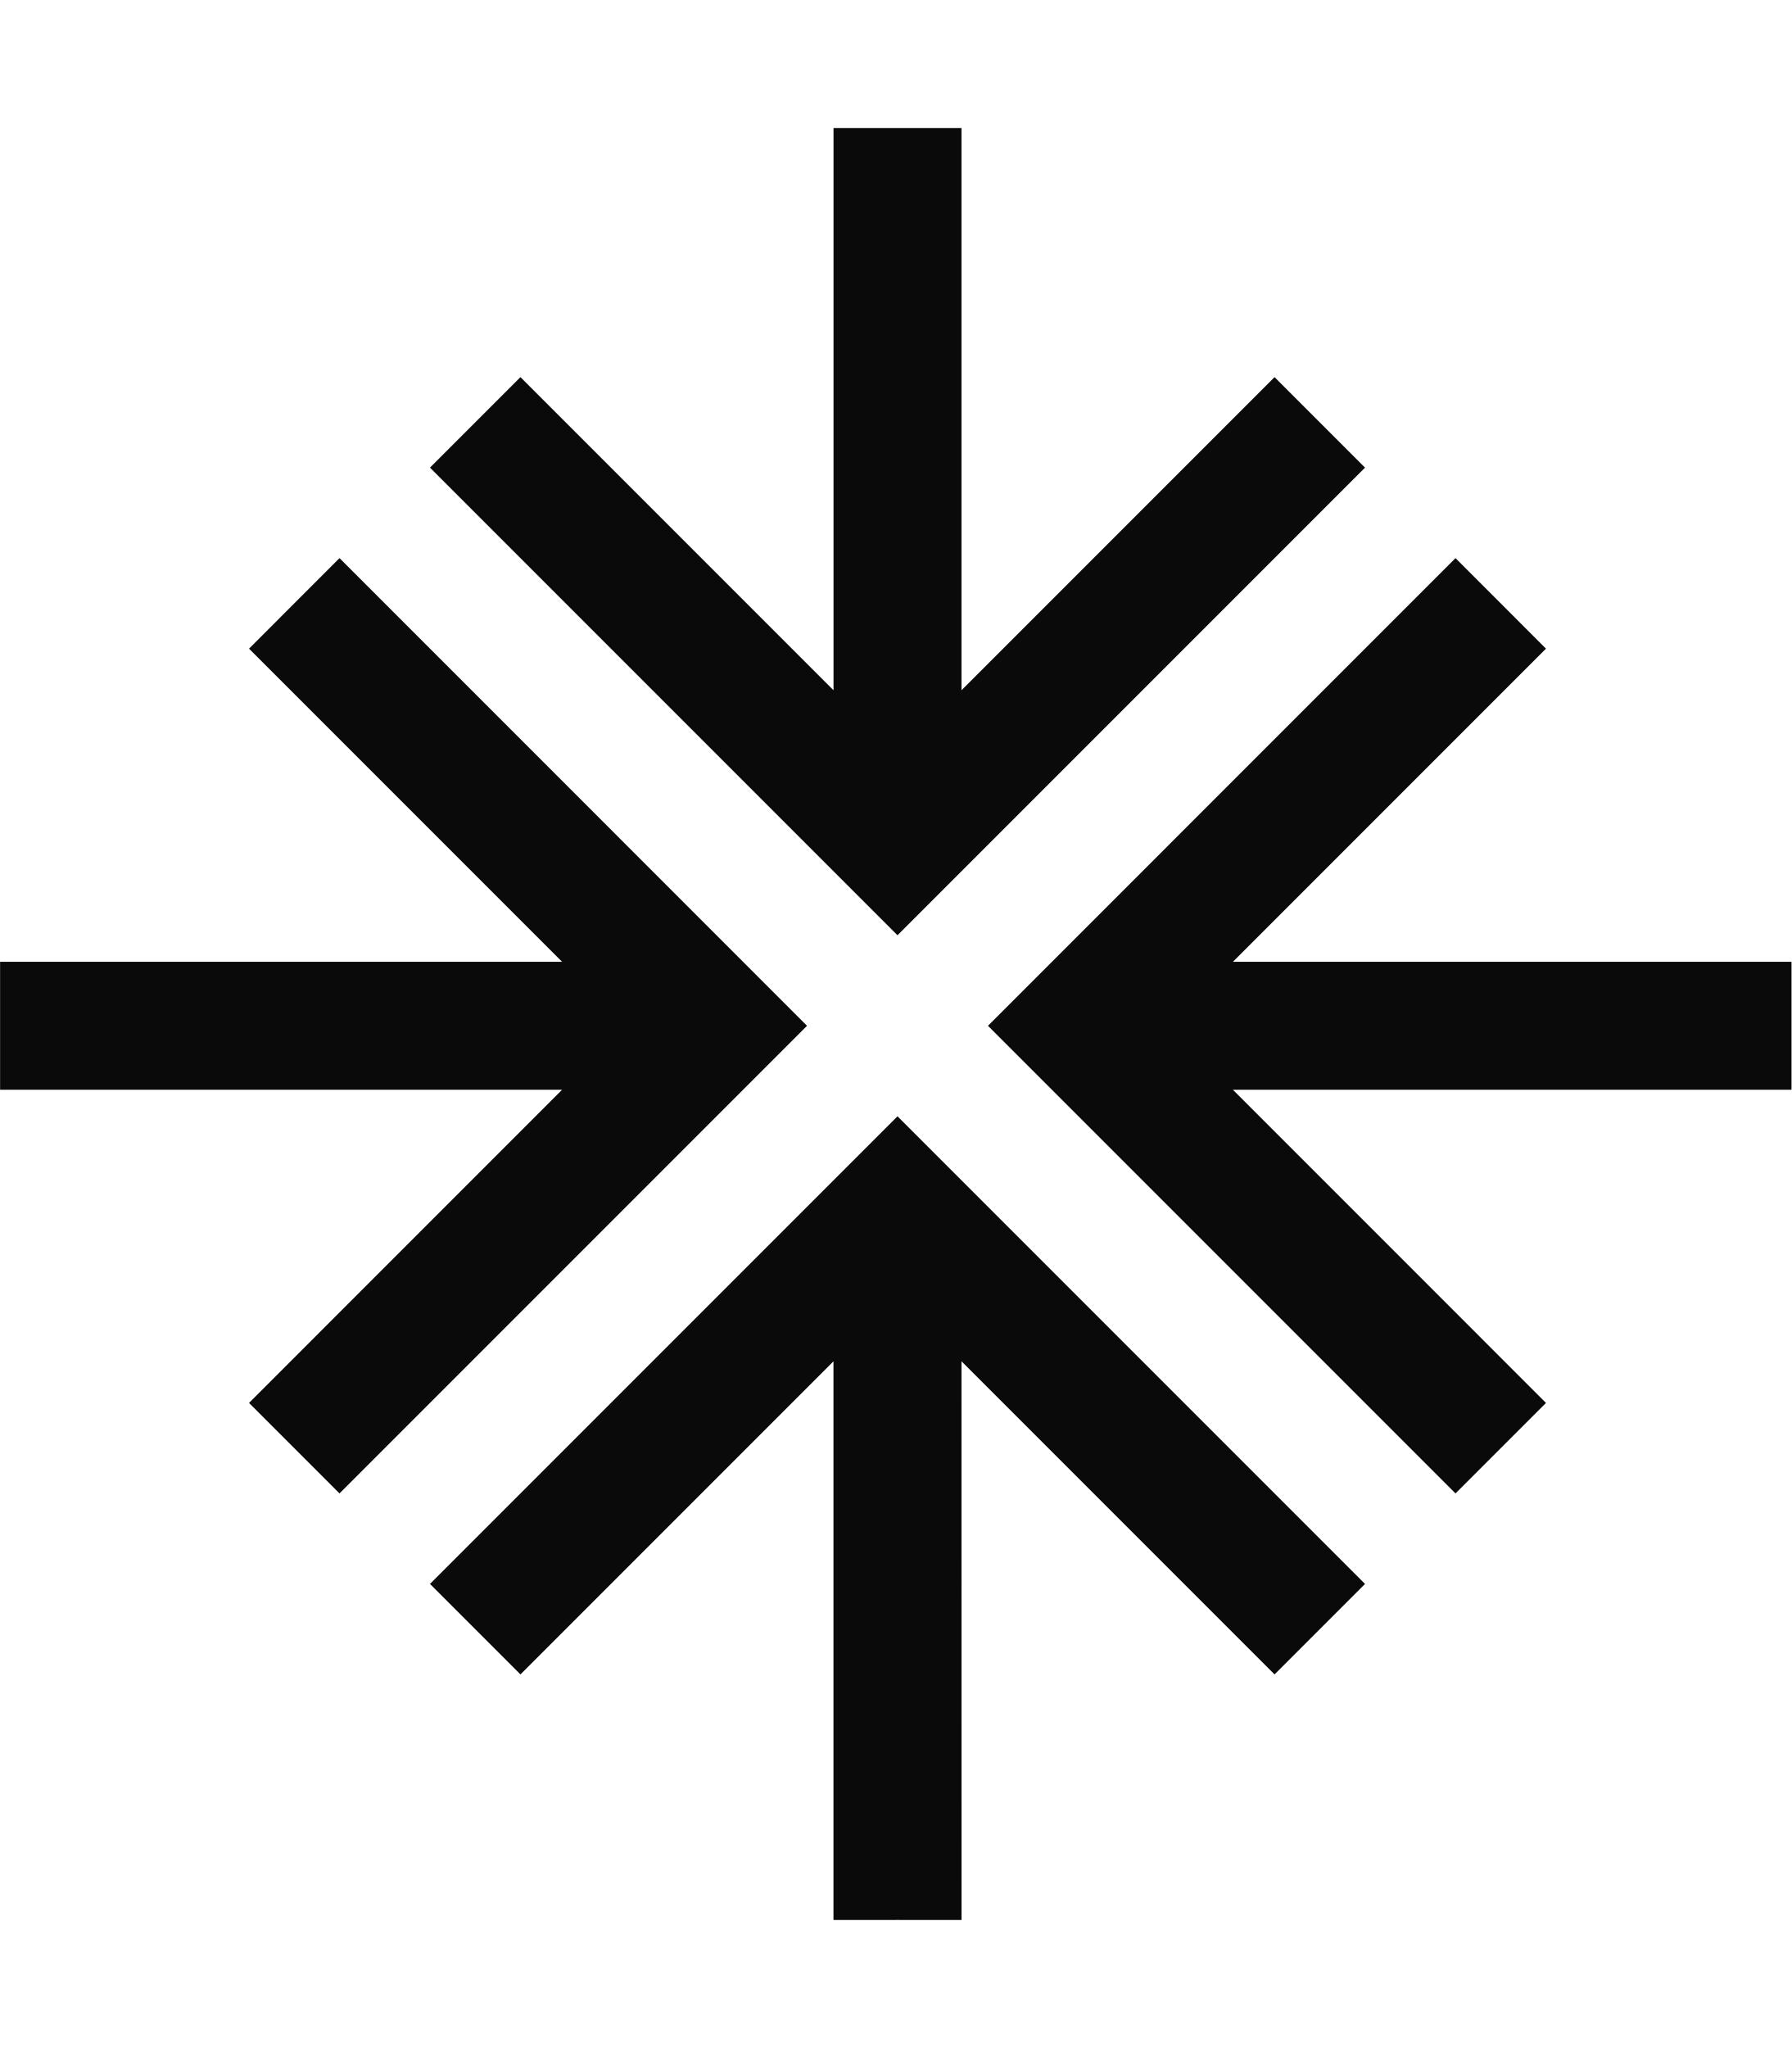
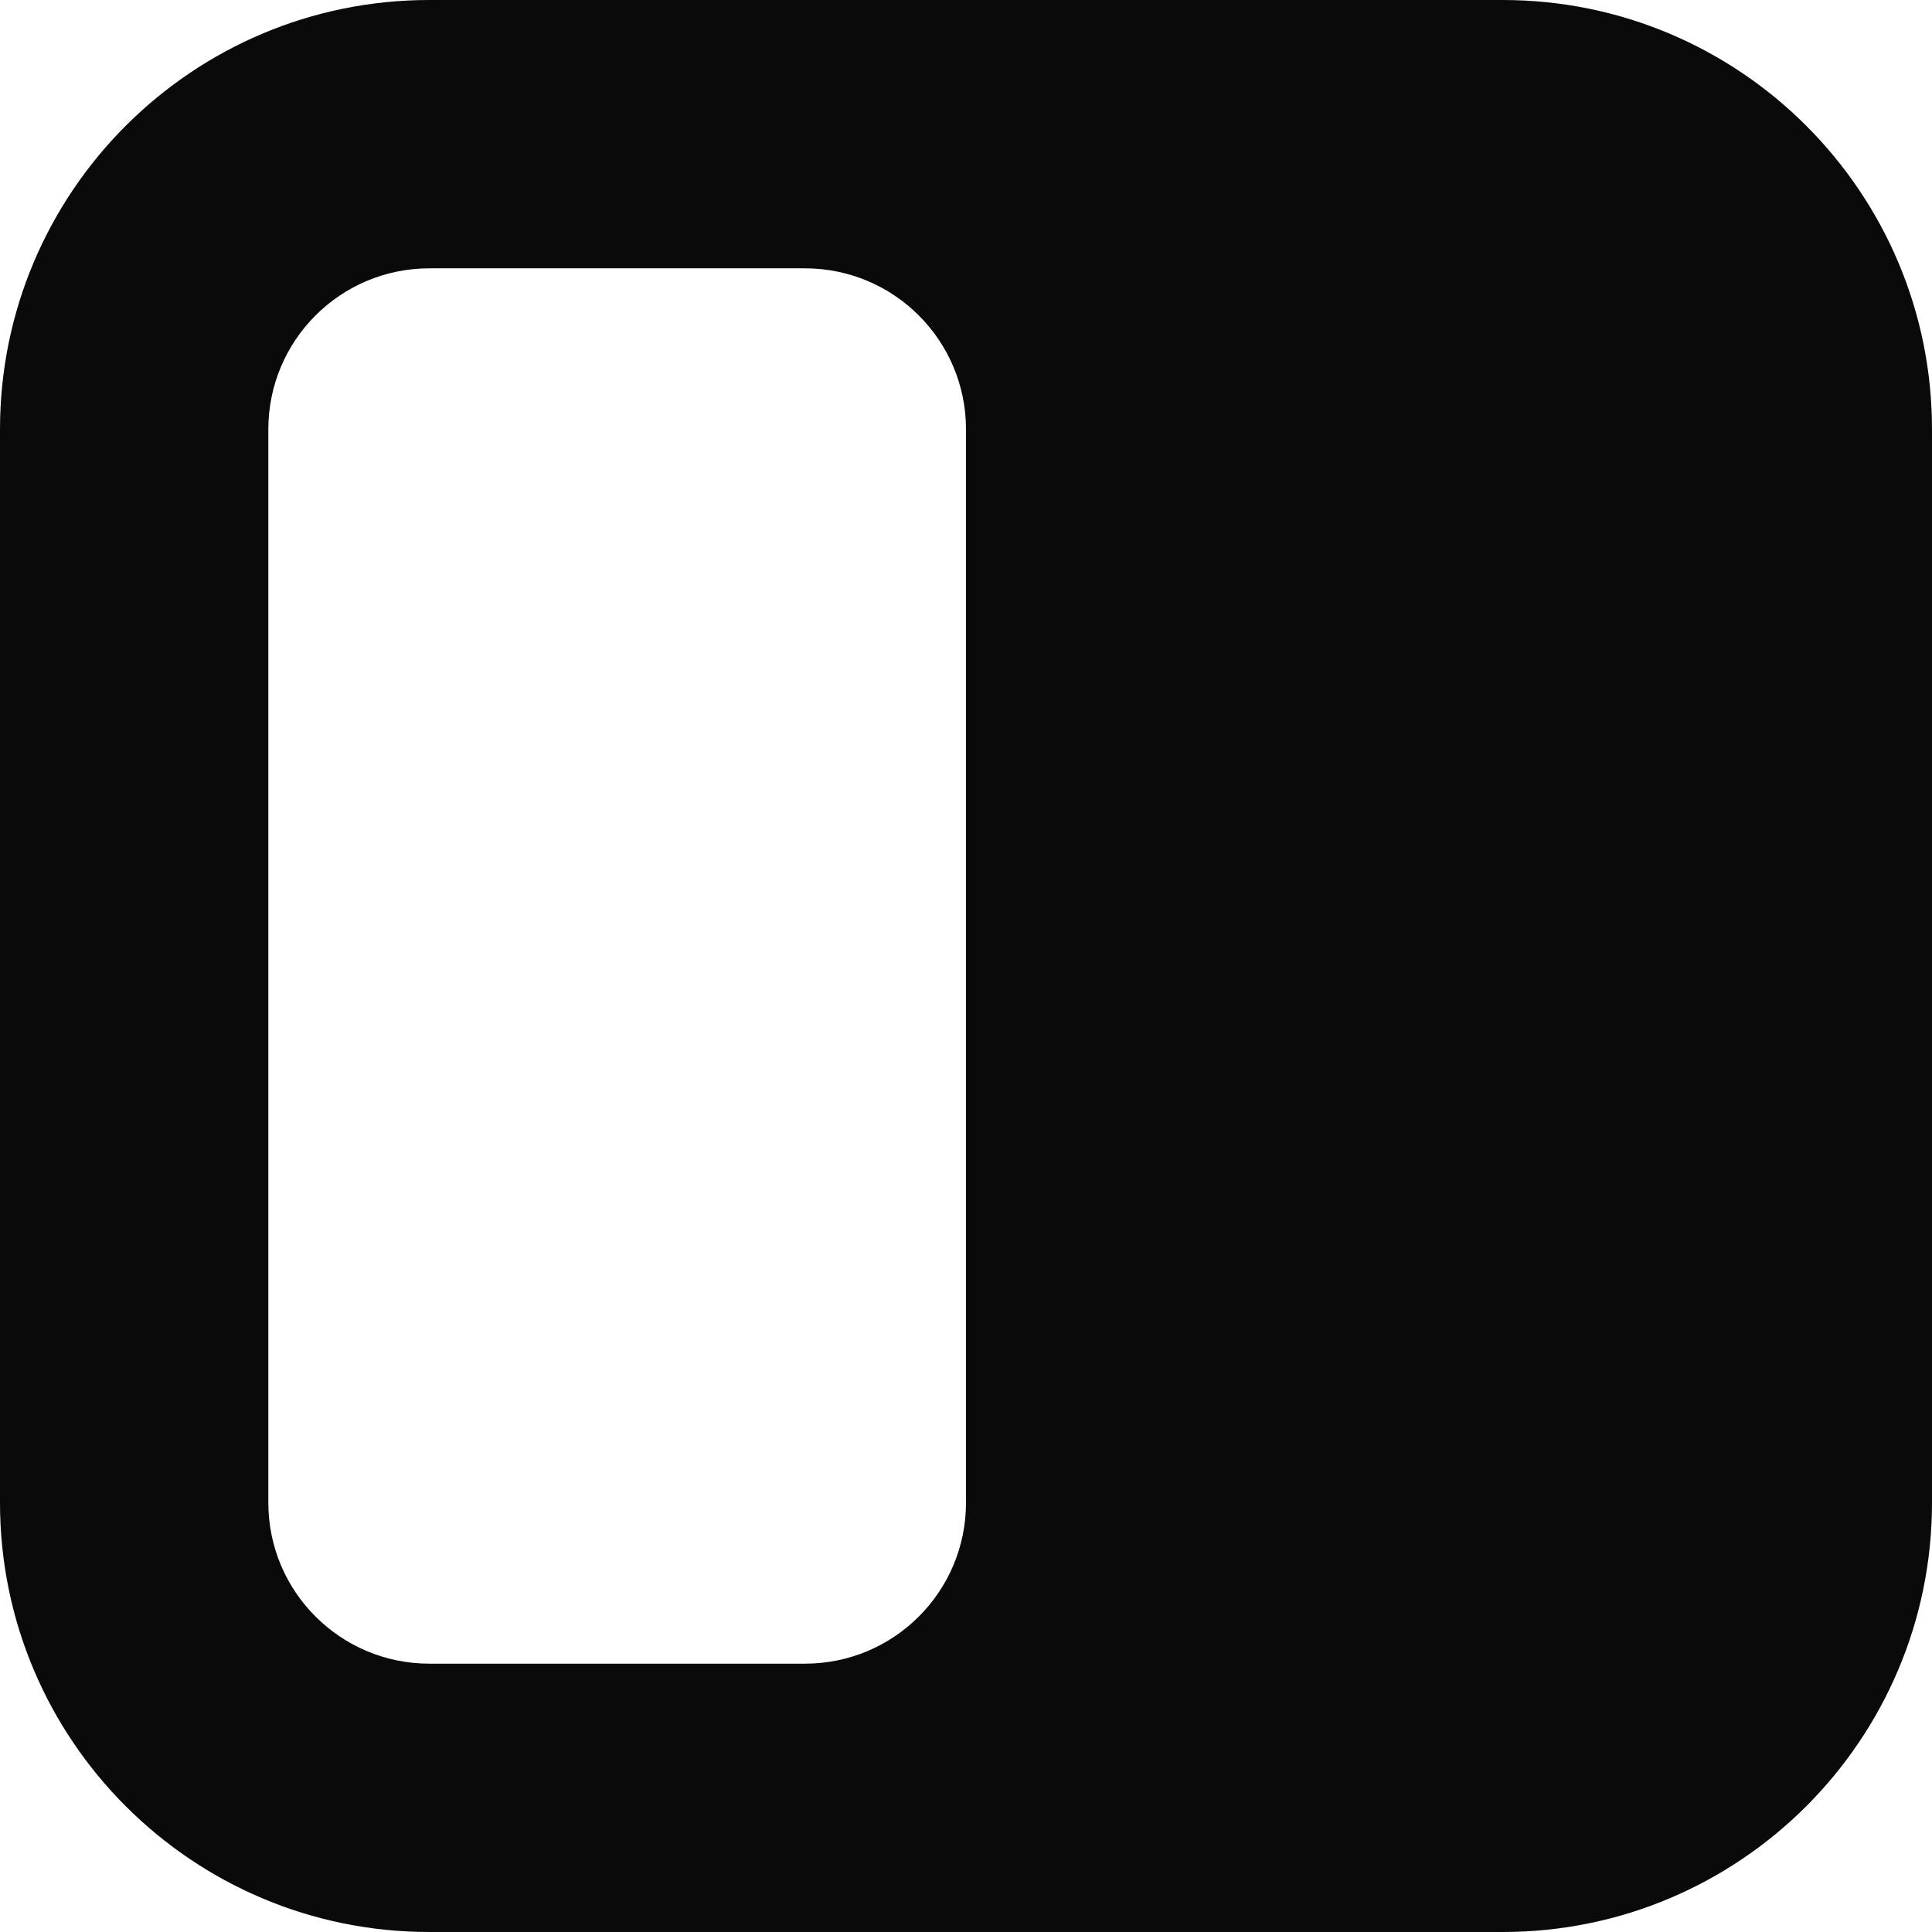
- <svg xmlns="http://www.w3.org/2000/svg" width="42" height="48" viewBox="0 0 42 48" fill="none">
-   <path d="M32 37.123L29.879 39.244L22.54 31.905L22.541 45L21.04 44.999L19.539 45V31.906L12.201 39.244L10.08 37.123L21.04 26.163L32 37.123ZM18.919 24.042L7.959 35.002L5.838 32.881L13.177 25.541H0.002V22.542H13.177L5.838 15.203L7.959 13.081L18.919 24.042ZM36.242 15.203L28.903 22.542H41.998V25.541H28.903L36.242 32.881L34.121 35.002L23.161 24.042L34.121 13.081L36.242 15.203ZM22.54 16.178L29.879 8.839L32 10.96L21.04 21.92L10.08 10.96L12.201 8.839L19.54 16.178V3H22.54V16.178Z" fill="#0A0A0A" />
+ <svg xmlns="http://www.w3.org/2000/svg" width="36" height="36" viewBox="0 0 36 36" fill="none">
+   <path d="M8 0C3.582 0 0 3.582 0 8V28C0 32.418 3.582 36 8 36H28C32.418 36 36 32.418 36 28V8C36 3.582 32.418 0 28 0H8ZM8 5C6.343 5 5 6.343 5 8V28C5 29.657 6.343 31 8 31H15C16.657 31 18 29.657 18 28V8C18 6.343 16.657 5 15 5H8Z" fill-rule="evenodd" clip-rule="evenodd" fill="#0A0A0A" />
</svg>
